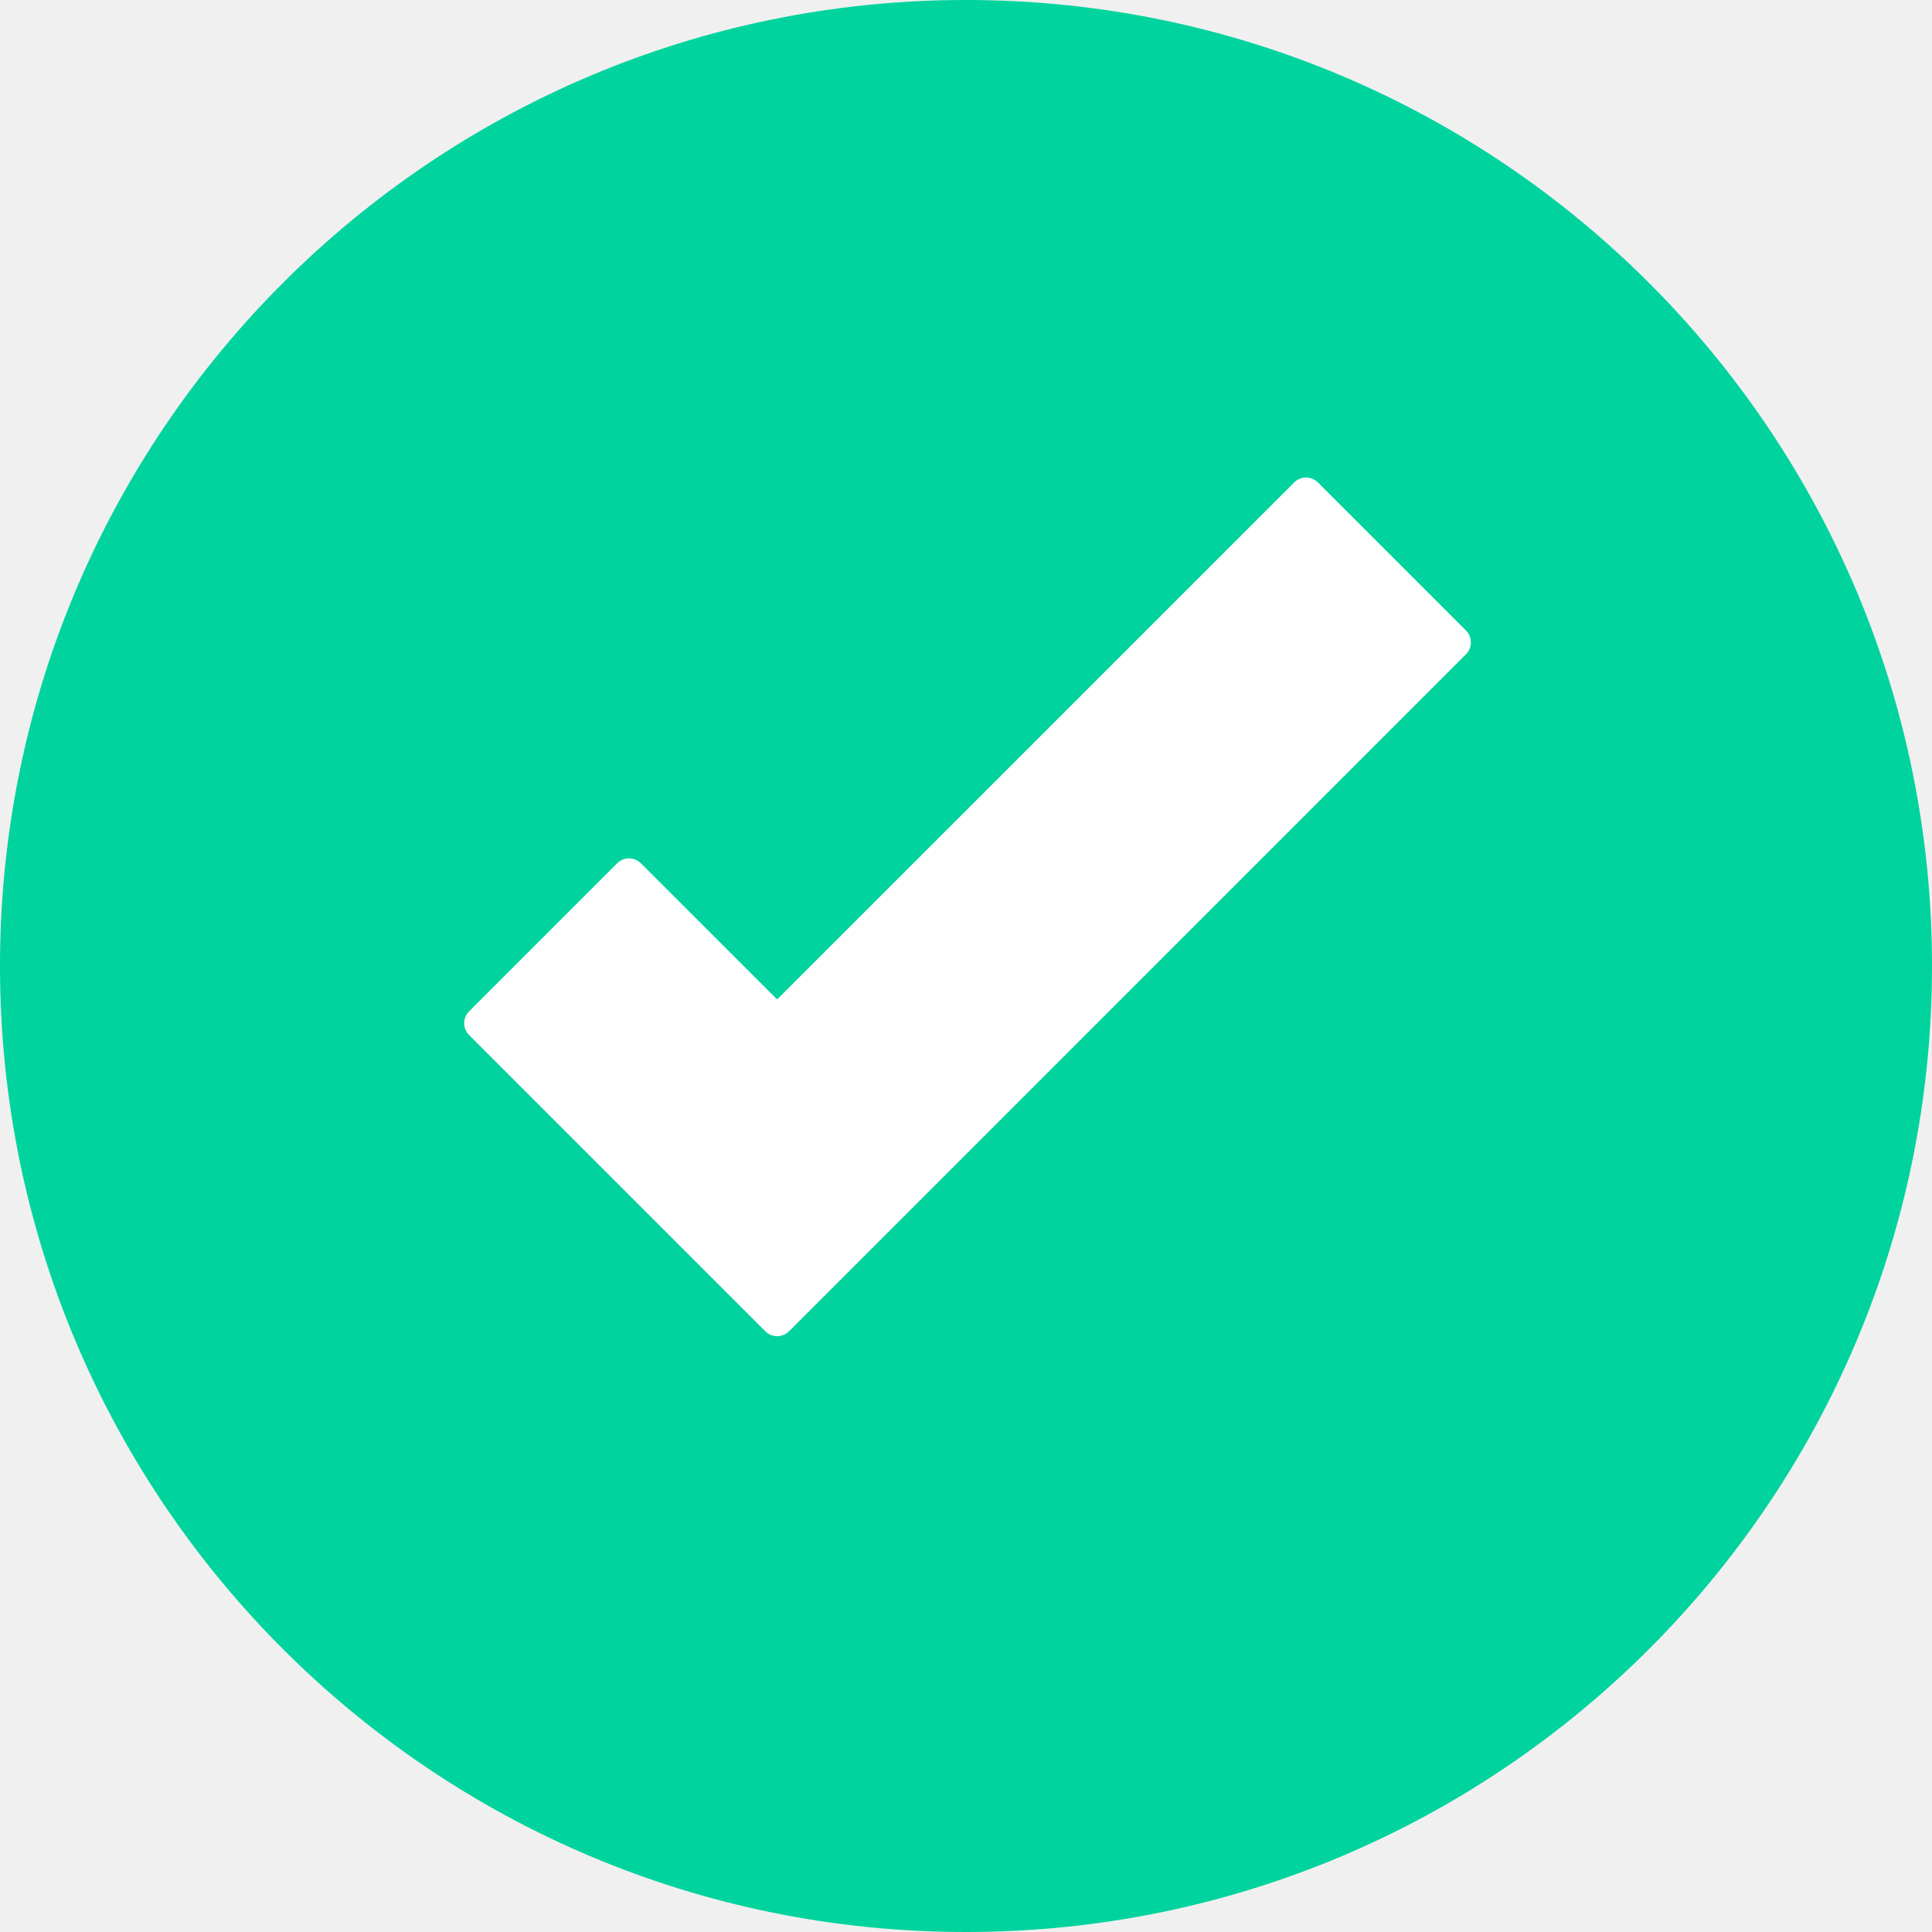
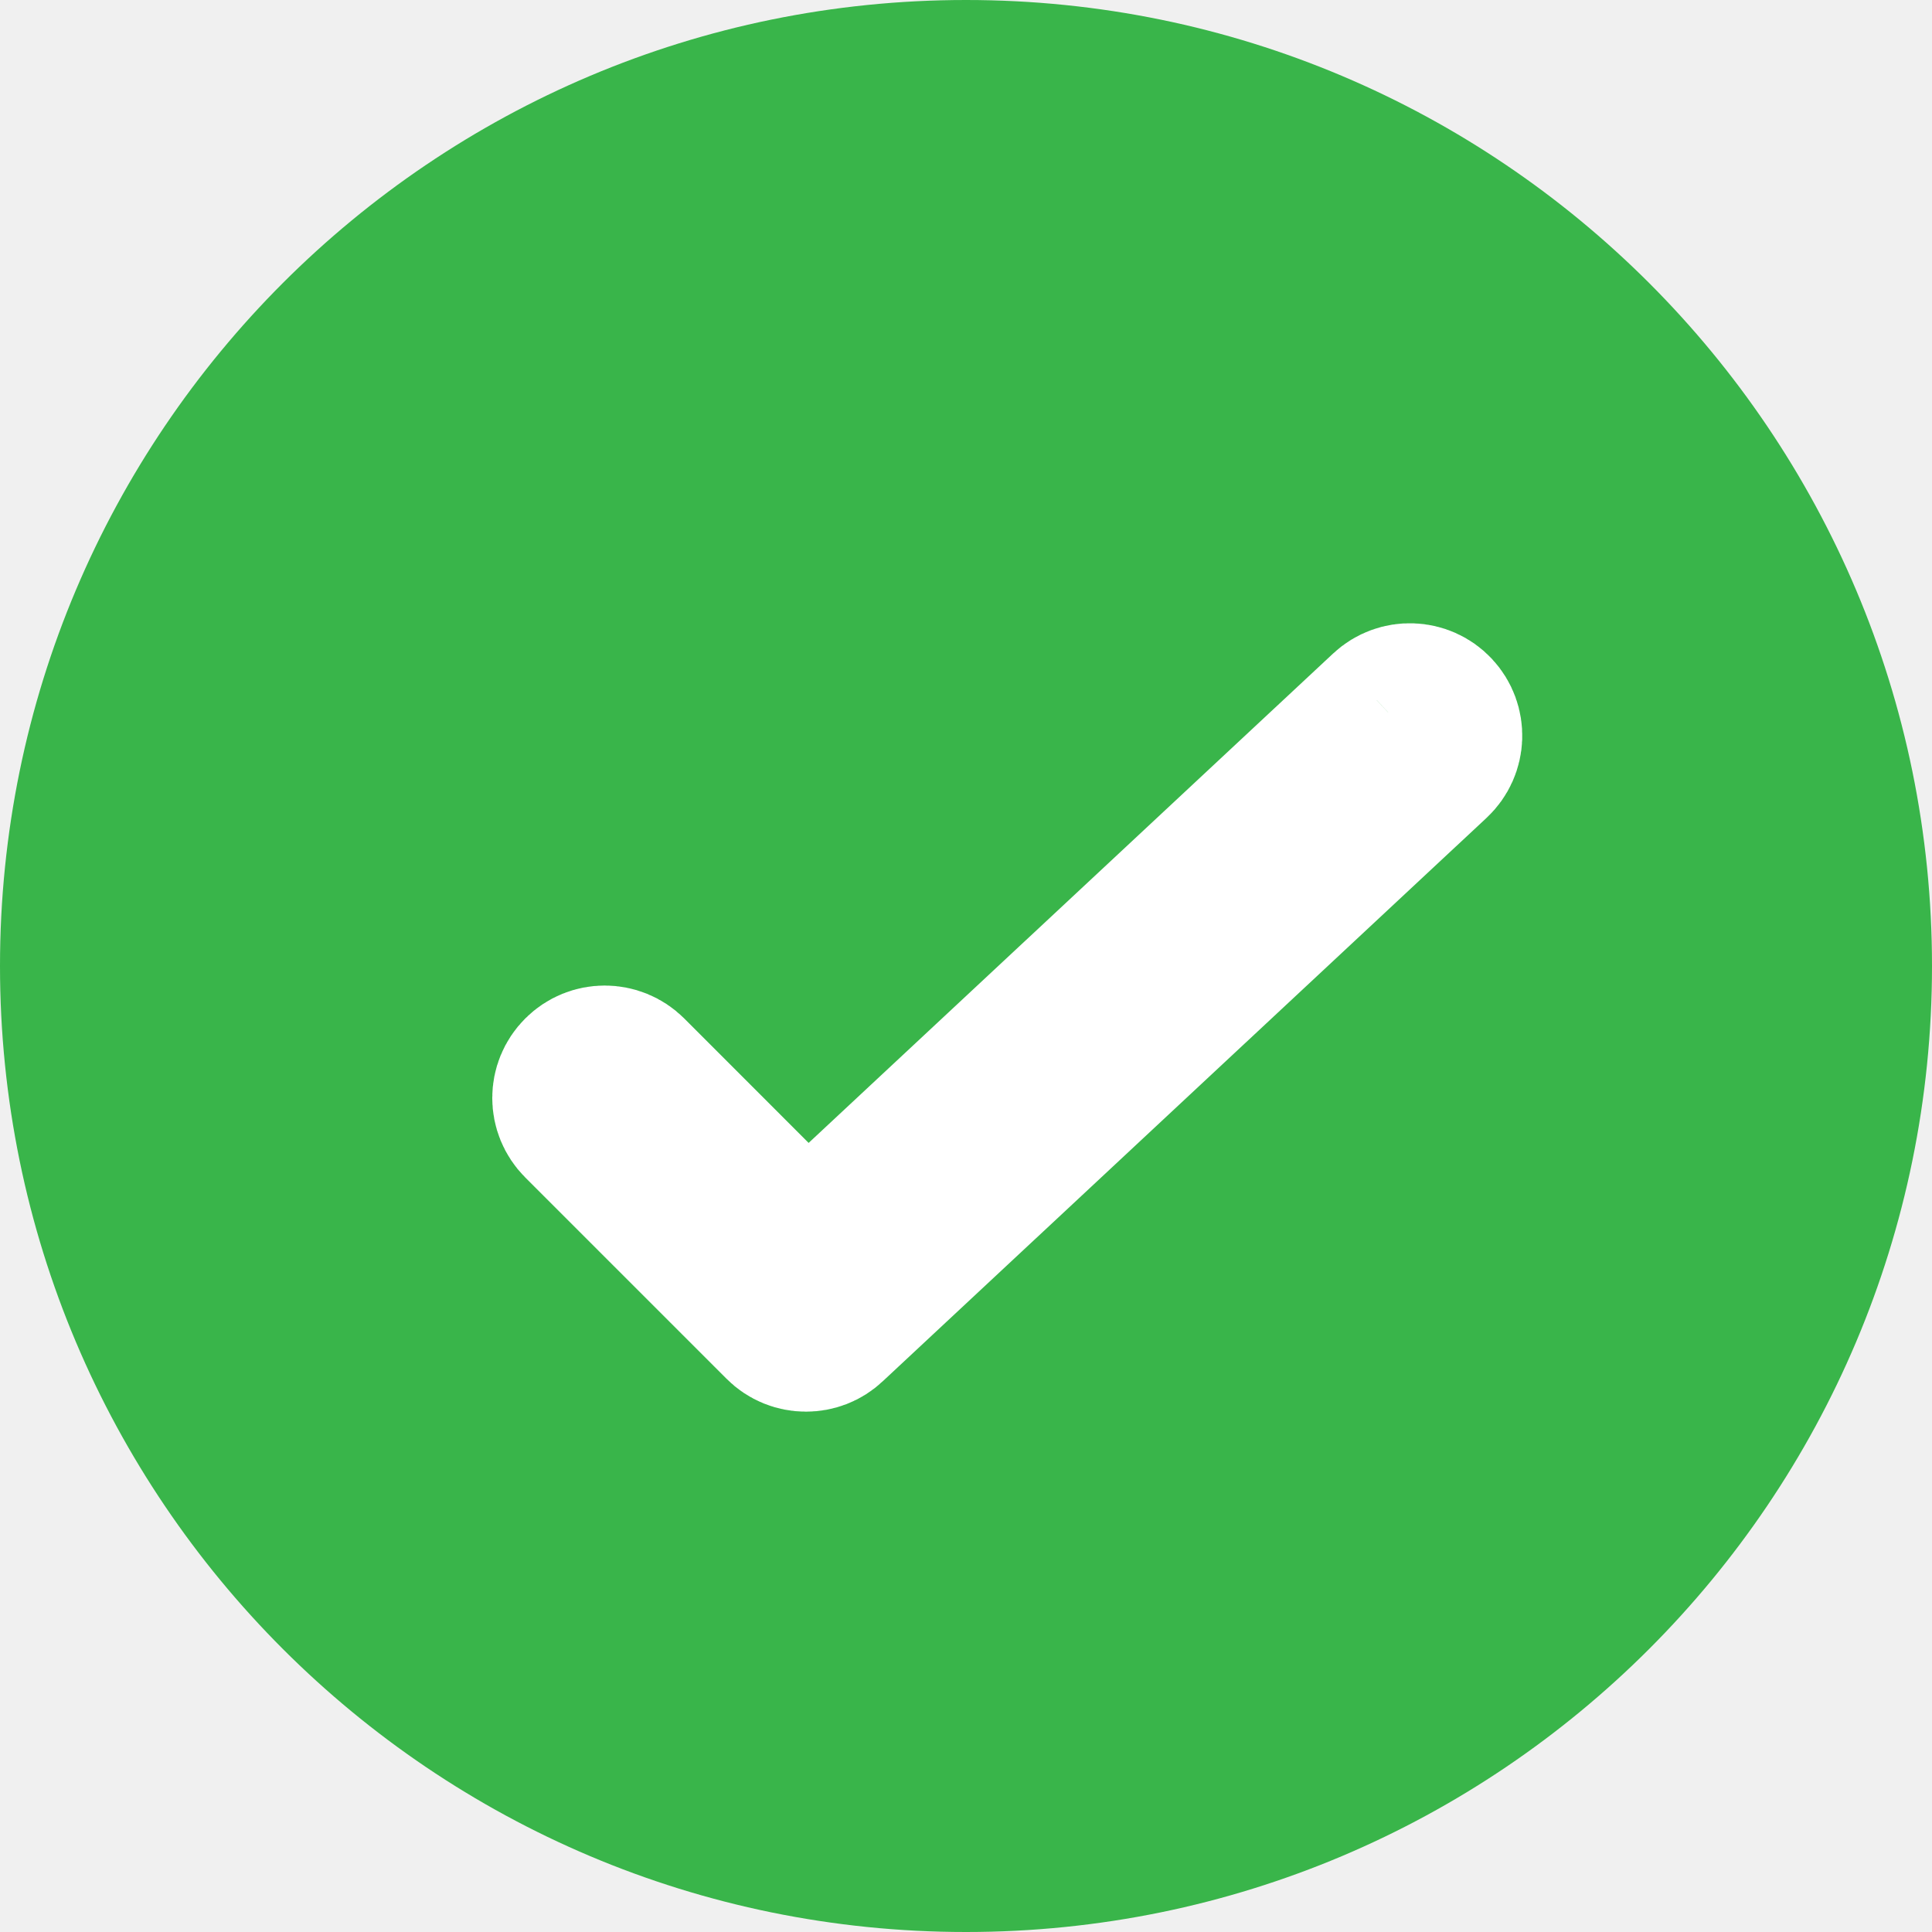
- <svg xmlns="http://www.w3.org/2000/svg" width="25px" height="25px" viewBox="0 0 25 25" version="1.1">
-   <g id="11/20" stroke="none" stroke-width="1" fill="none" fill-rule="evenodd">
-     <g id="Aged-up-Participant-Dashboard-after-they-have-registered-for-the-study-but-have-not-re-consented." transform="translate(-969, -485)">
-       <g id="Complete-Icon" transform="translate(969, 485)">
-         <rect id="Rectangle-Copy-7" fill="#00D39D" x="0" y="0" width="25" height="25" rx="12.5" />
-         <g id="Fill-1245-Copy" transform="translate(6, 6)" fill="#FFFFFF">
-           <path d="M11.054,0.243 C10.969,0.158 10.831,0.158 10.747,0.243 L4.056,6.933 L2.293,5.171 C2.209,5.086 2.071,5.086 1.986,5.171 L0.07,7.087 C-0.015,7.172 -0.015,7.309 0.07,7.394 L3.903,11.227 C3.945,11.269 4.001,11.29 4.056,11.29 C4.112,11.29 4.167,11.269 4.21,11.227 L12.97,2.466 C13.011,2.426 13.033,2.37 13.033,2.313 C13.033,2.255 13.011,2.2 12.97,2.159 L11.054,0.243 Z" id="Fill-1245" />
+ <svg xmlns="http://www.w3.org/2000/svg" width="24px" height="24px" viewBox="0 0 24 24" version="1.1">
+   <g id="Subject-Facing" stroke="none" stroke-width="1" fill="none" fill-rule="evenodd">
+     <g id="Status-Icons" transform="translate(-90, -32)">
+       <g id="Complete" transform="translate(90, 32)">
+         <g id="Group-3-Copy-6">
+           <circle id="Oval" fill="#39B54A" cx="12" cy="12" r="12" />
+           <path d="M17.784,9.429 L10.282,16.429 C10.206,16.501 10.11,16.536 10.012,16.536 C9.91,16.536 9.809,16.498 9.732,16.42 L7.232,13.92 C7.076,13.764 7.076,13.514 7.232,13.359 C7.387,13.204 7.637,13.204 7.793,13.359 L10.021,15.588 L17.243,8.849 C17.402,8.7 17.654,8.708 17.803,8.868 C17.953,9.028 17.944,9.28 17.784,9.429" id="Path" stroke="#FFFFFF" stroke-width="2" fill="#FFFFFF" />
        </g>
      </g>
    </g>
  </g>
</svg>
